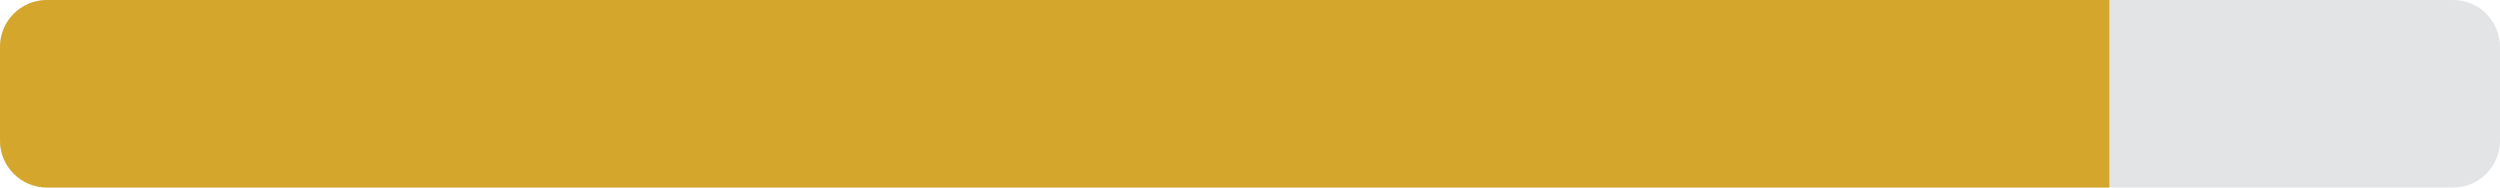
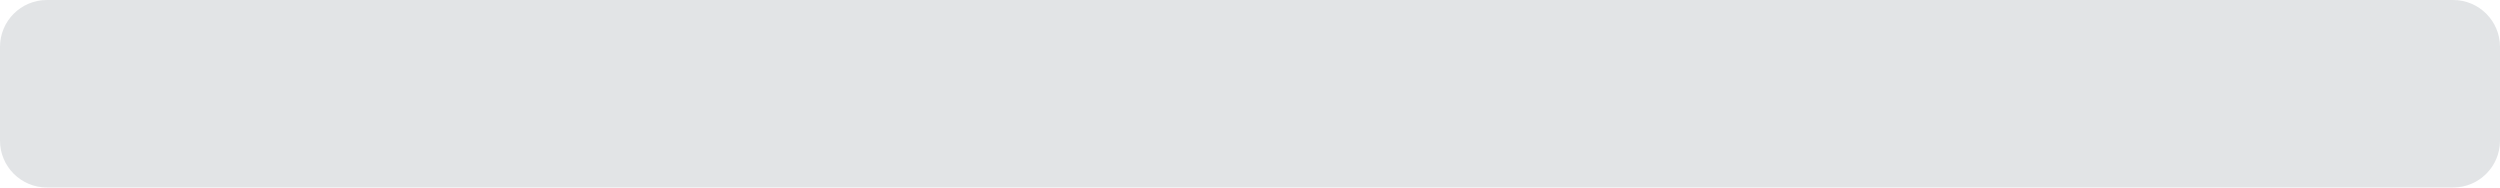
- <svg xmlns="http://www.w3.org/2000/svg" width="160" height="12" viewBox="0 0 160 12" role="img" aria-label="gcp net-firewall-policy: 11 of 13 variables covered (partial)">
+ <svg xmlns="http://www.w3.org/2000/svg" width="160" height="12" viewBox="0 0 160 12" role="img" aria-label="gcp net-firewall-policy: 0 of 13 variables covered (blocked)">
  <clipPath id="r">
    <rect width="160" height="12" rx="3" />
  </clipPath>
  <g clip-path="url(#r)">
    <rect width="160" height="12" fill="#8c959f" fill-opacity="0.25" />
-     <rect width="135" height="12" fill="#d4a72c" />
  </g>
</svg>
